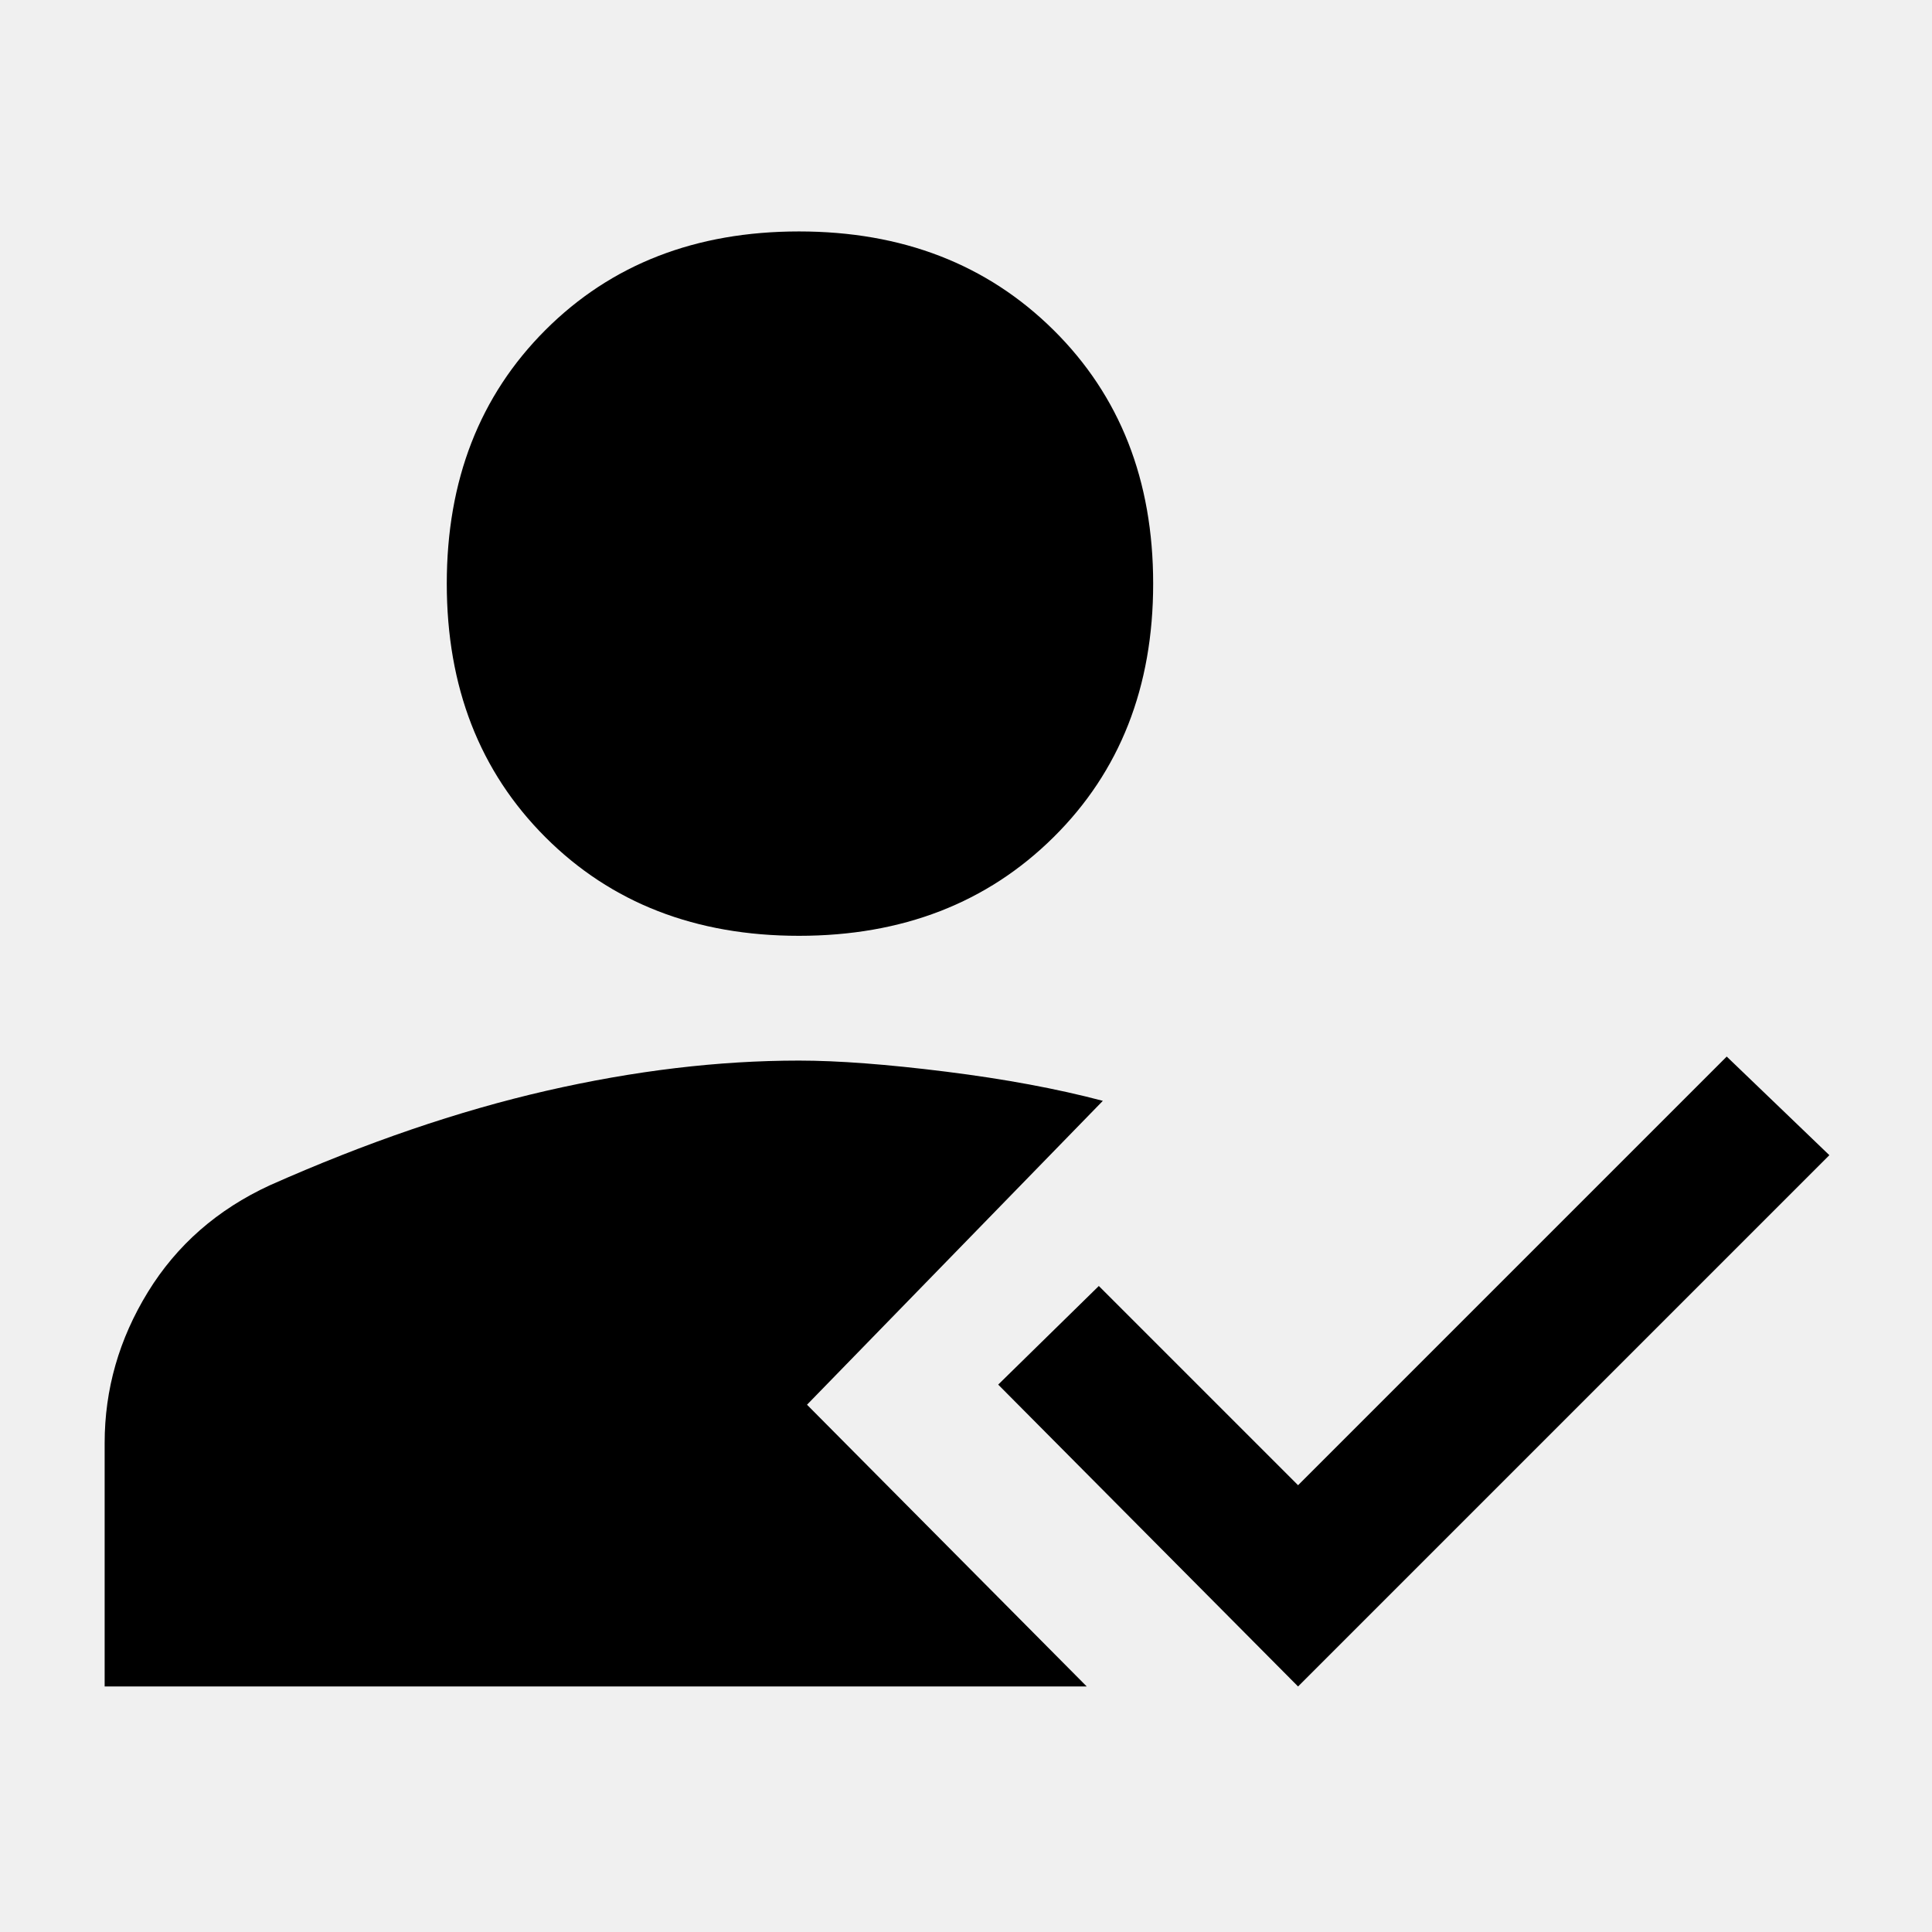
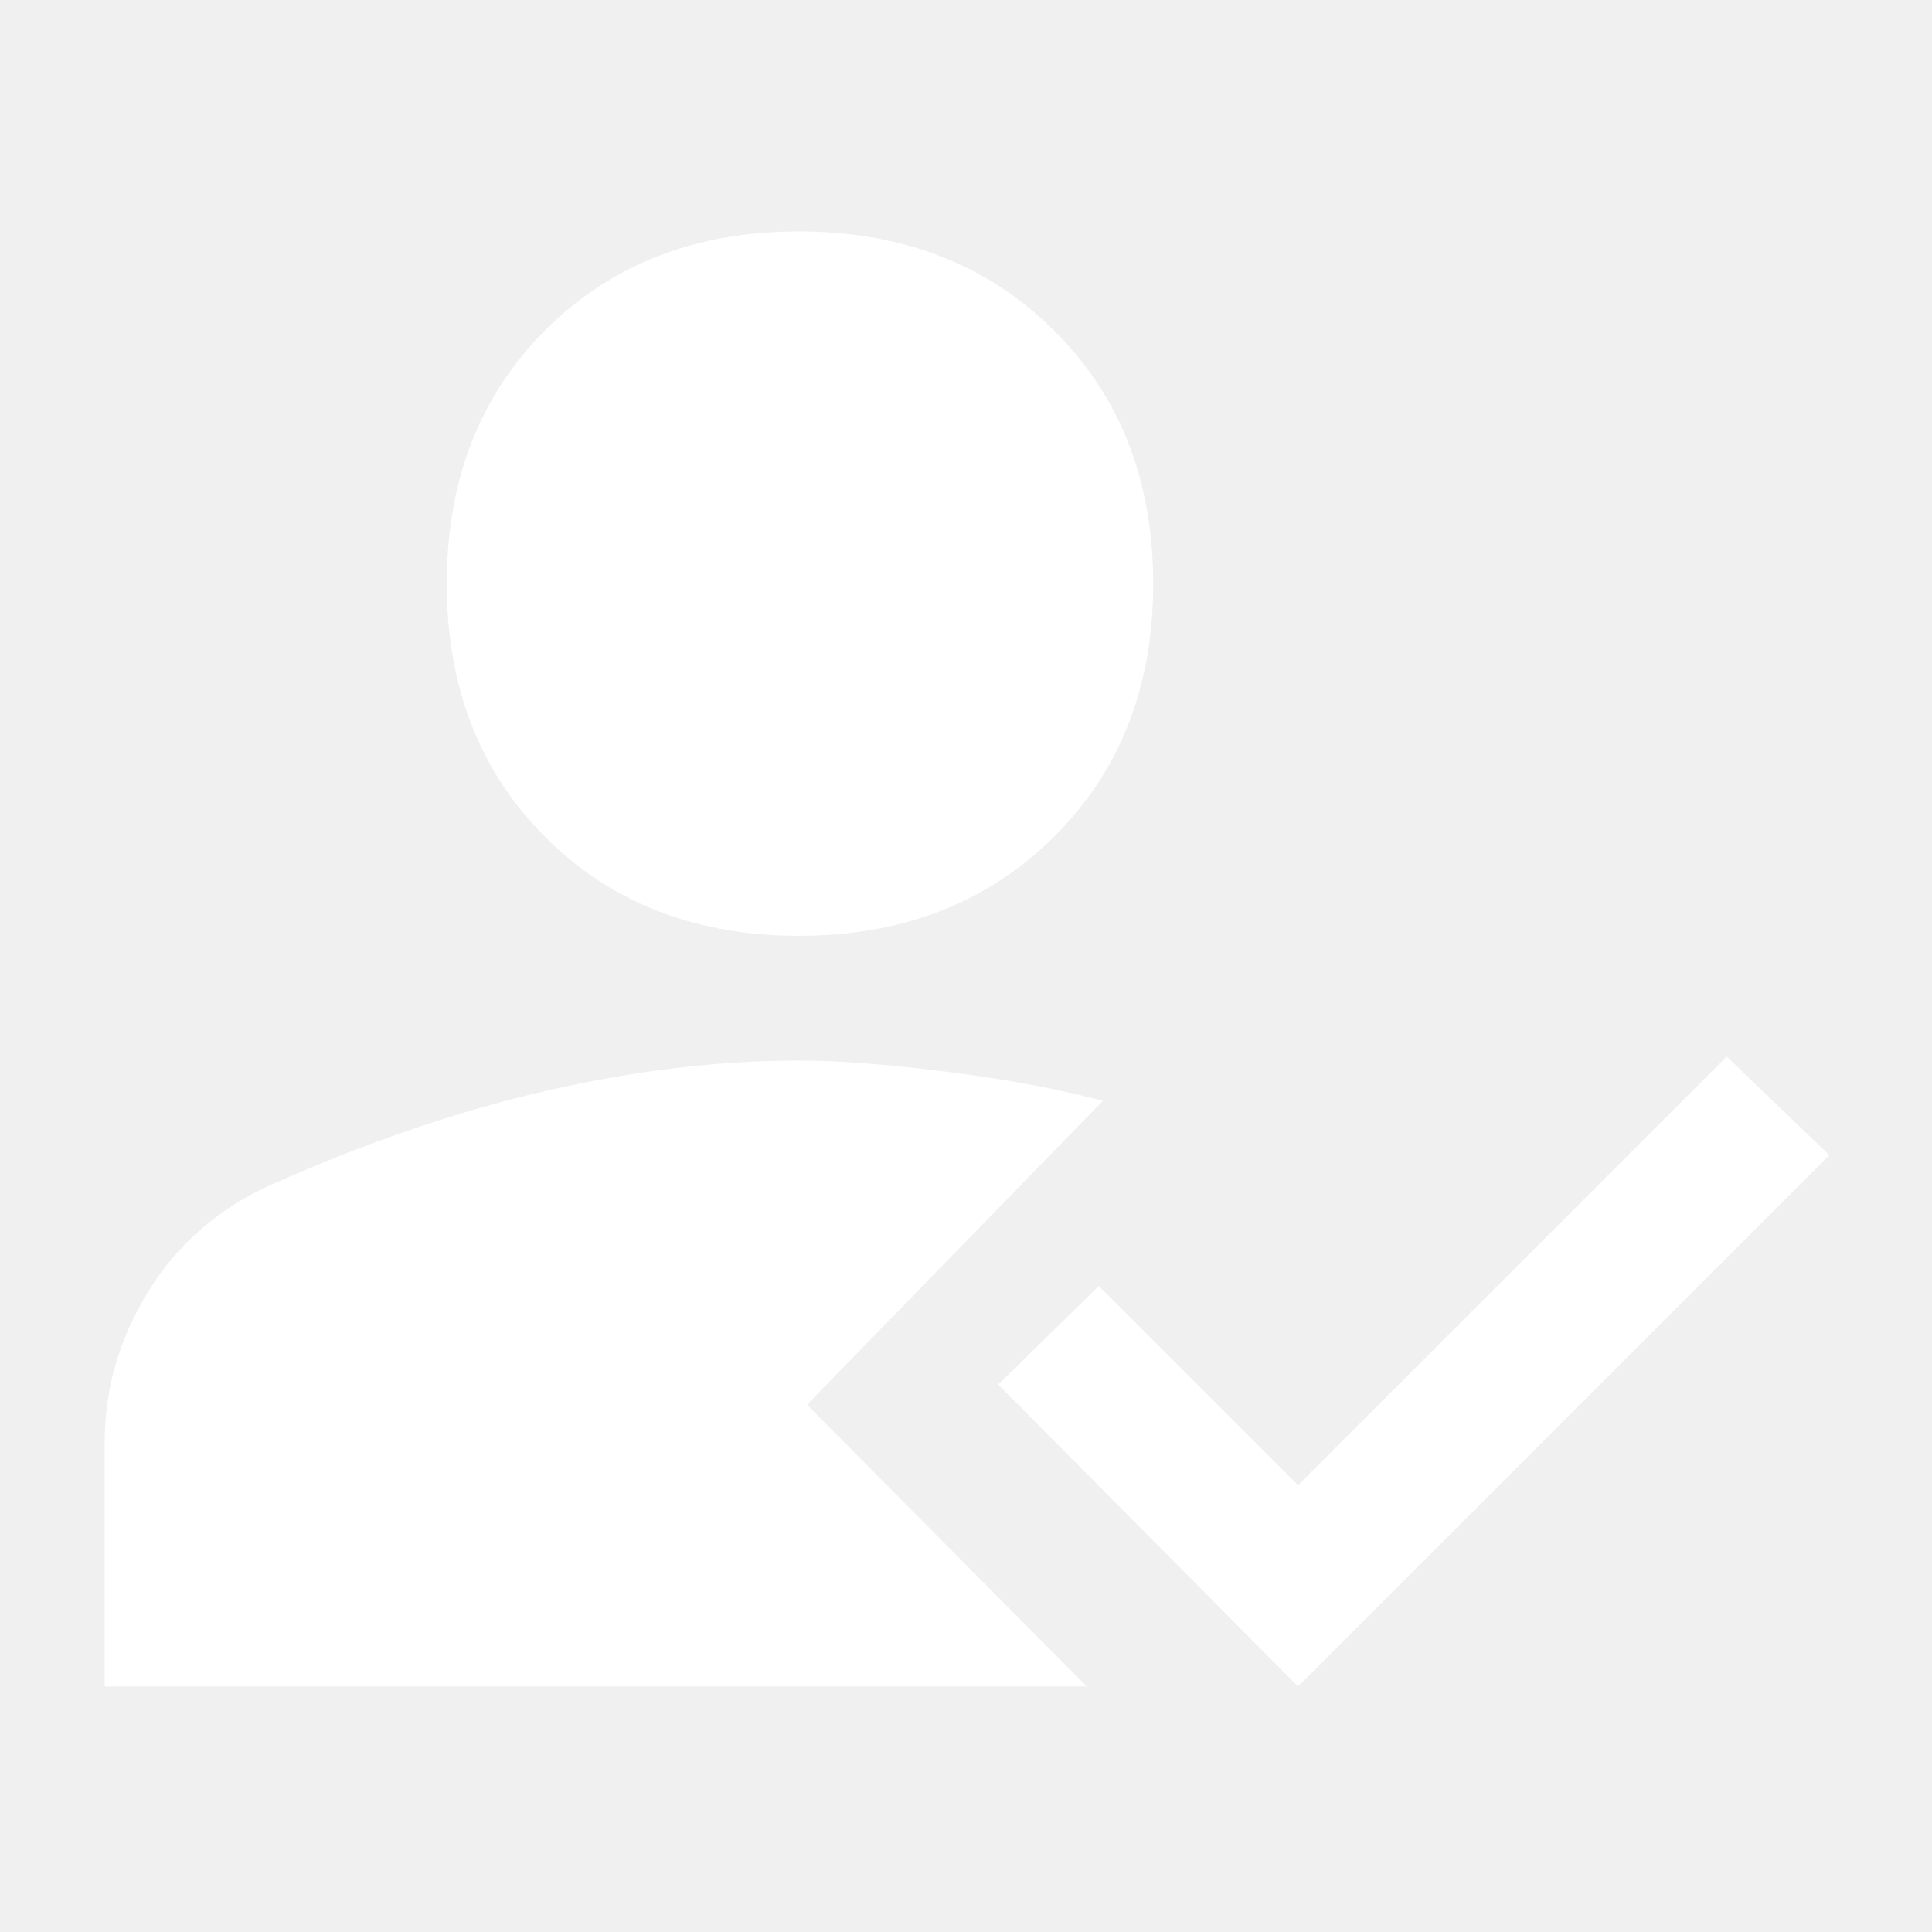
- <svg xmlns="http://www.w3.org/2000/svg" height="48" width="48">
+ <svg xmlns="http://www.w3.org/2000/svg" fill="white" height="48" width="48">
  <path d="m32.25 41.9-7.45-7.5 2.5-2.45 4.95 4.95L42.9 26.25l2.55 2.45Zm-12.4-18.65q-3.85 0-6.3-2.45-2.45-2.45-2.45-6.3 0-3.85 2.45-6.3 2.45-2.45 6.3-2.45 3.85 0 6.325 2.45t2.475 6.3q0 3.85-2.475 6.3-2.475 2.45-6.325 2.45Zm7.55 4.1-7.35 7.55 6.95 7H2.6v-6.05q0-2 1.075-3.75T6.7 29.45q3.6-1.6 6.875-2.35t6.275-.75q1.45 0 3.65.275t3.9.725Z" />
</svg>
